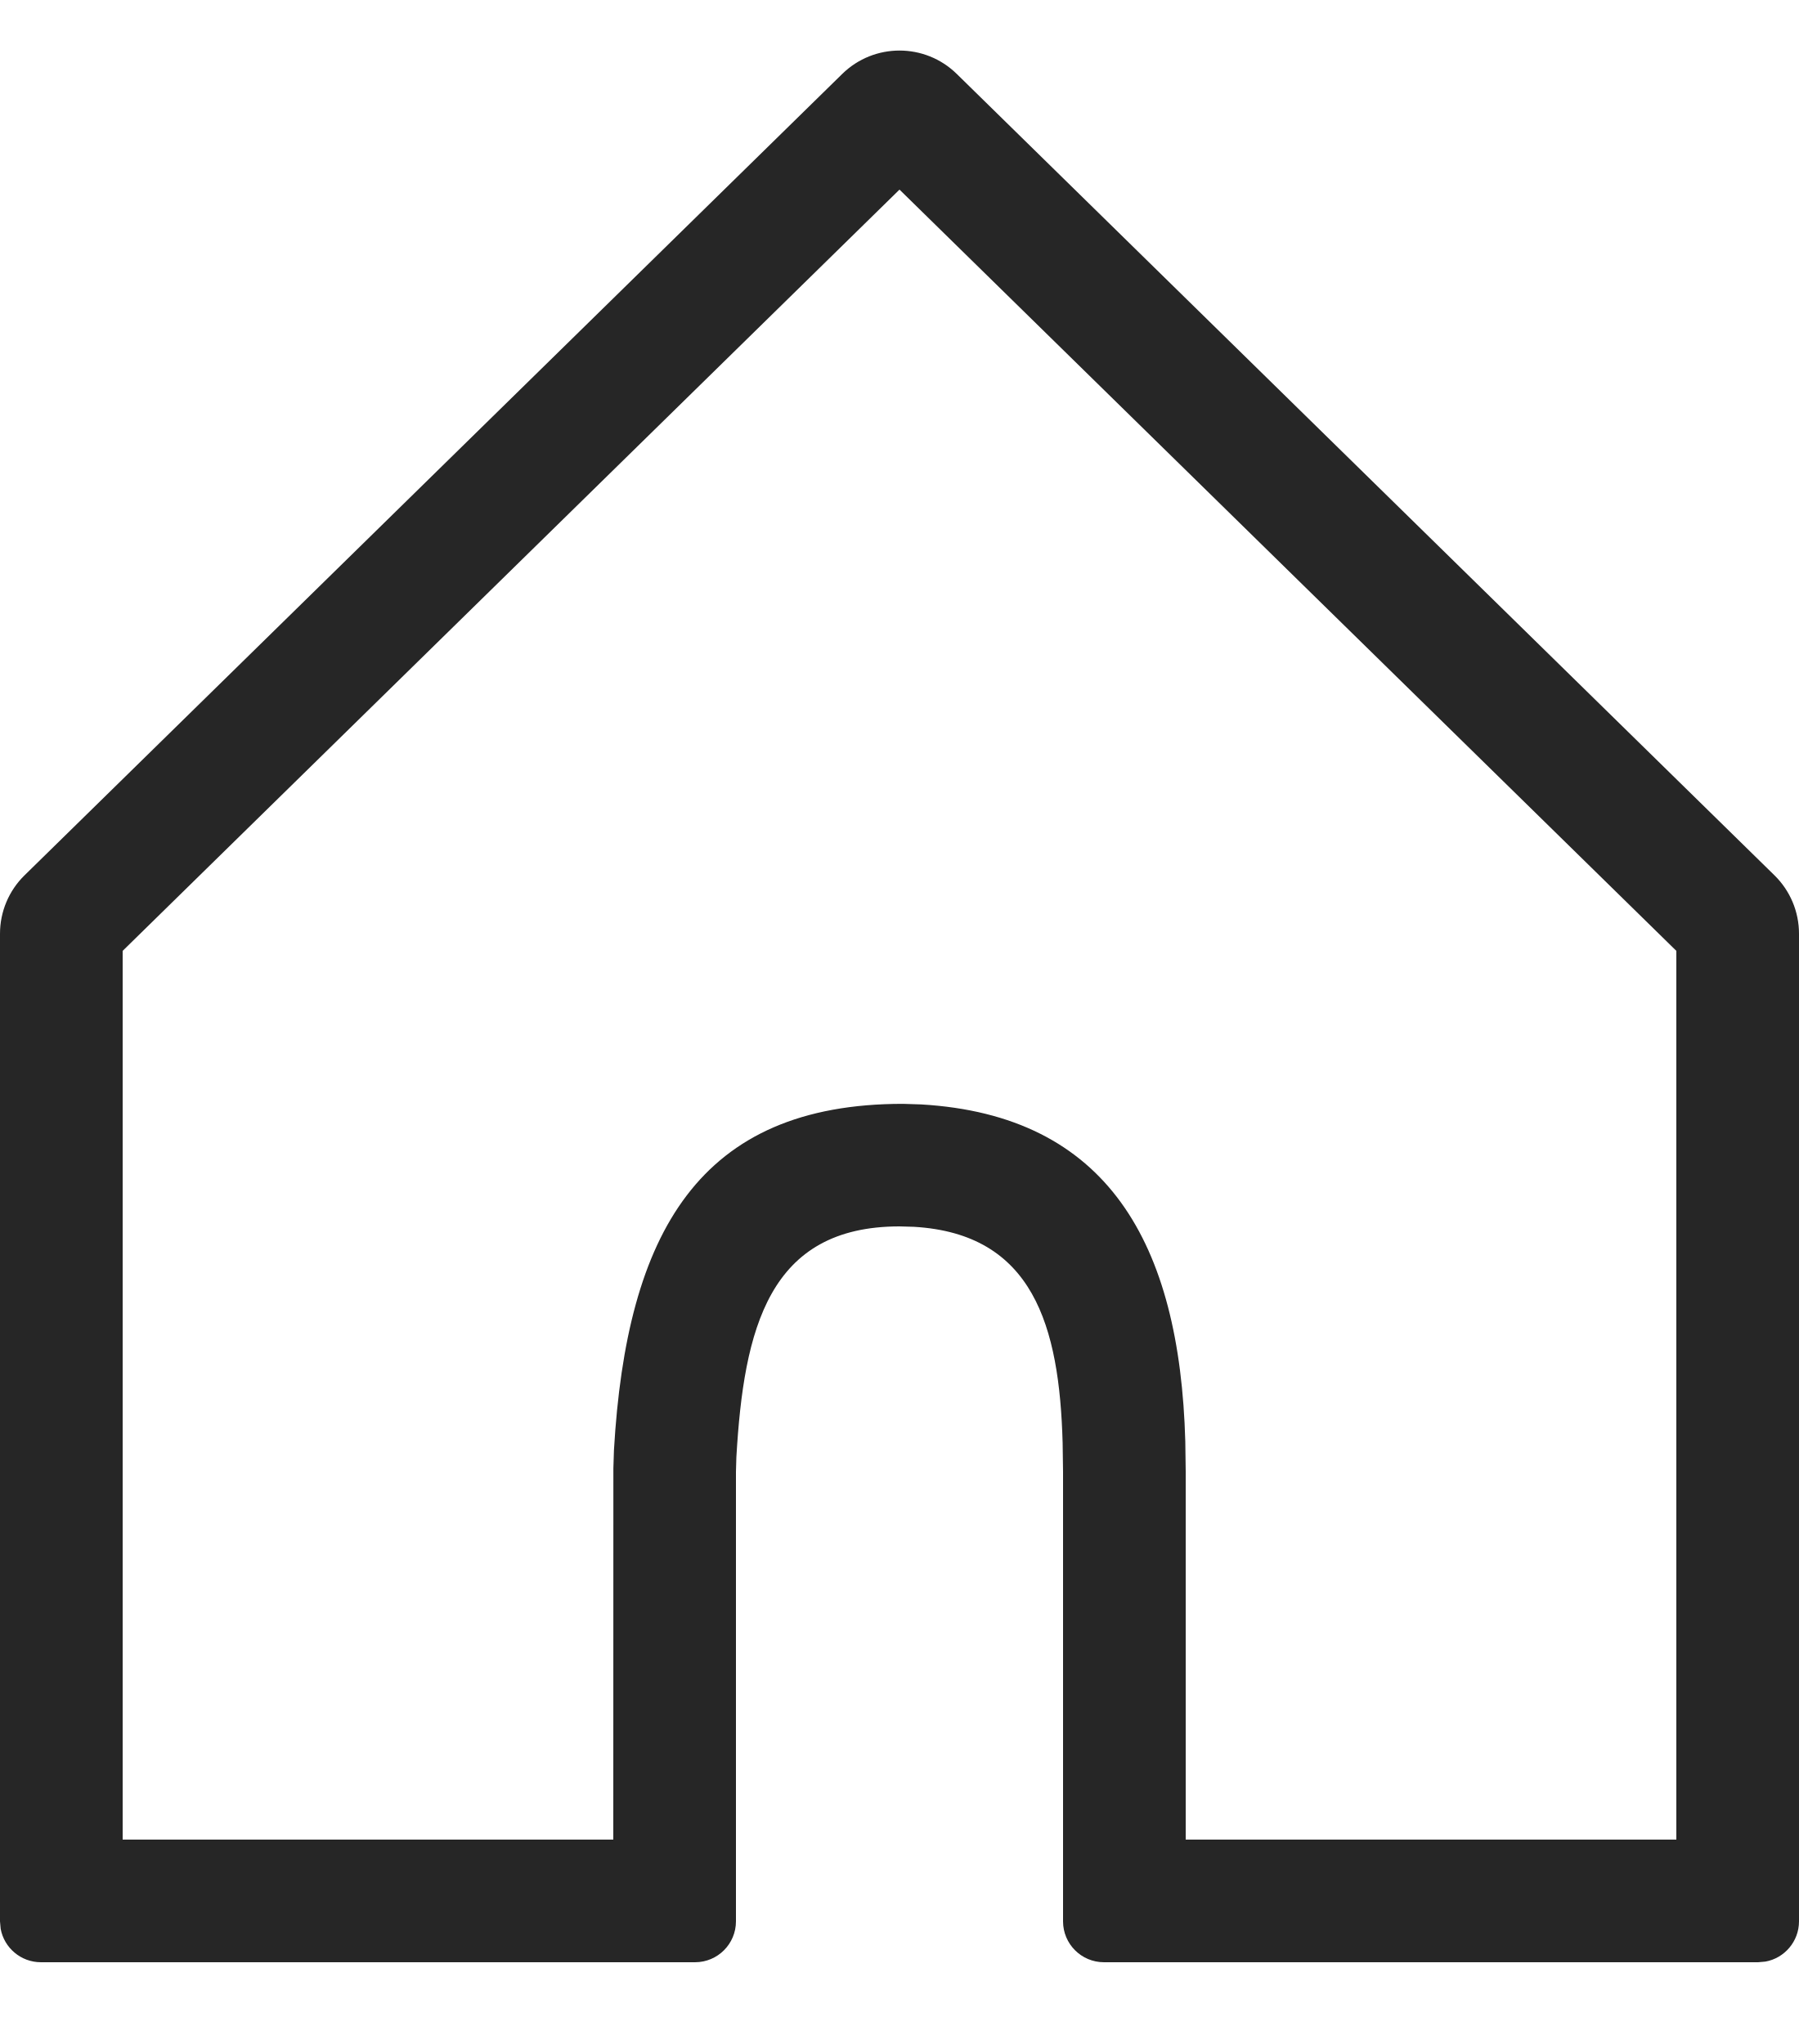
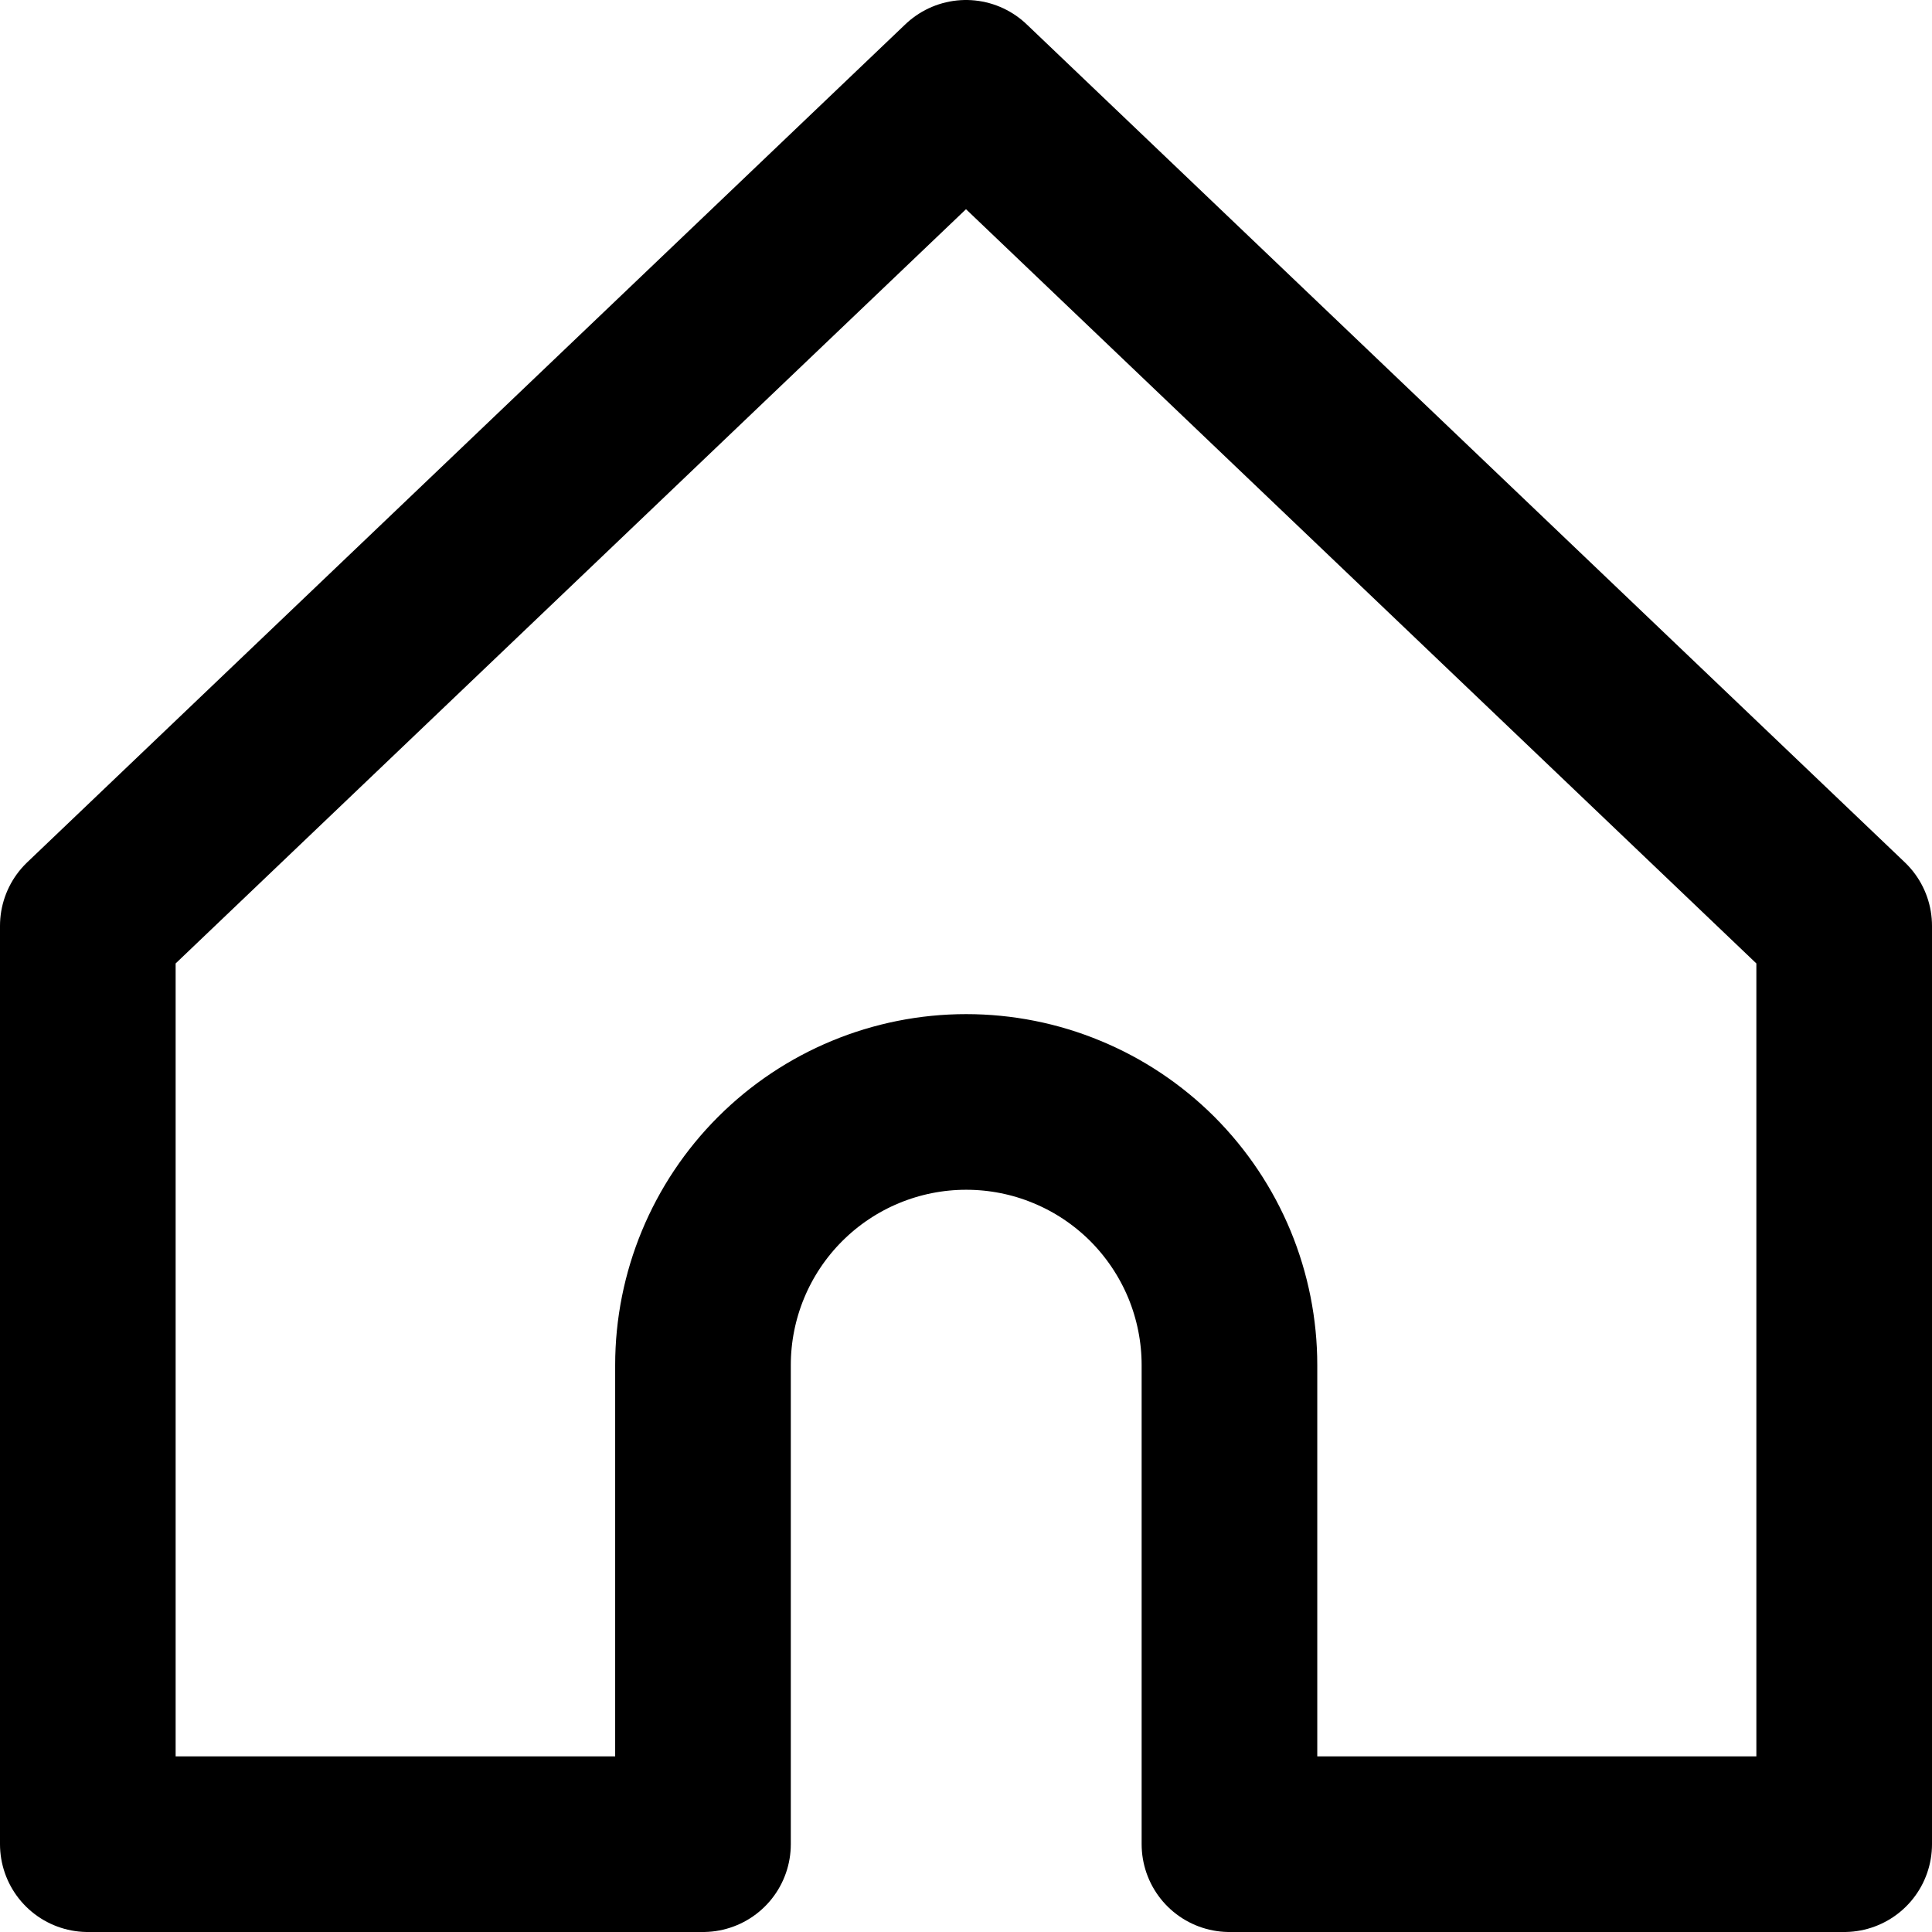
- <svg xmlns="http://www.w3.org/2000/svg" width="22" height="25" viewBox="0 0 22 25" fill="none">
-   <path fill-rule="evenodd" clip-rule="evenodd" d="M21.7 10.706L11.7 0.904C11.311 0.523 10.689 0.523 10.3 0.904L0.3 10.706C0.108 10.894 0 11.151 0 11.42V23.5L0.008 23.59C0.05 23.823 0.255 24 0.5 24L8.5 24C8.776 24 9 23.776 9 23.5V18L9.005 17.824C9.096 16.249 9.402 15 11 15L11.176 15.005C12.634 15.09 12.956 16.215 12.995 17.65L13 18V23.5C13 23.776 13.224 24 13.5 24L21.5 24L21.59 23.992C21.823 23.95 22 23.745 22 23.5V11.42C22 11.151 21.892 10.894 21.7 10.706ZM1.5 11.63L11 2.319L20.5 11.63V22.5L14.5 22.5V18L14.495 17.631C14.428 15.201 13.542 13.64 11.263 13.508L11.043 13.501C8.551 13.5 7.662 15.075 7.508 17.737L7.501 17.957L7.5 22.5L1.5 22.5V11.63Z" fill="#262626" />
+ <svg xmlns="http://www.w3.org/2000/svg" width="22" height="22" viewBox="0 0 22 22" fill="none">
+   <path d="M8.005 15.545C8.005 14.75 8.321 13.988 8.883 13.426C9.445 12.864 10.207 12.548 11.002 12.548C11.396 12.548 11.786 12.625 12.149 12.776C12.513 12.926 12.843 13.147 13.122 13.425C13.4 13.704 13.621 14.034 13.772 14.398C13.922 14.761 14 15.151 14 15.545V21H21V10.543L11 1L1 10.543V21H8.005V15.545Z" stroke="black" stroke-width="2" stroke-linejoin="round" />
</svg>
